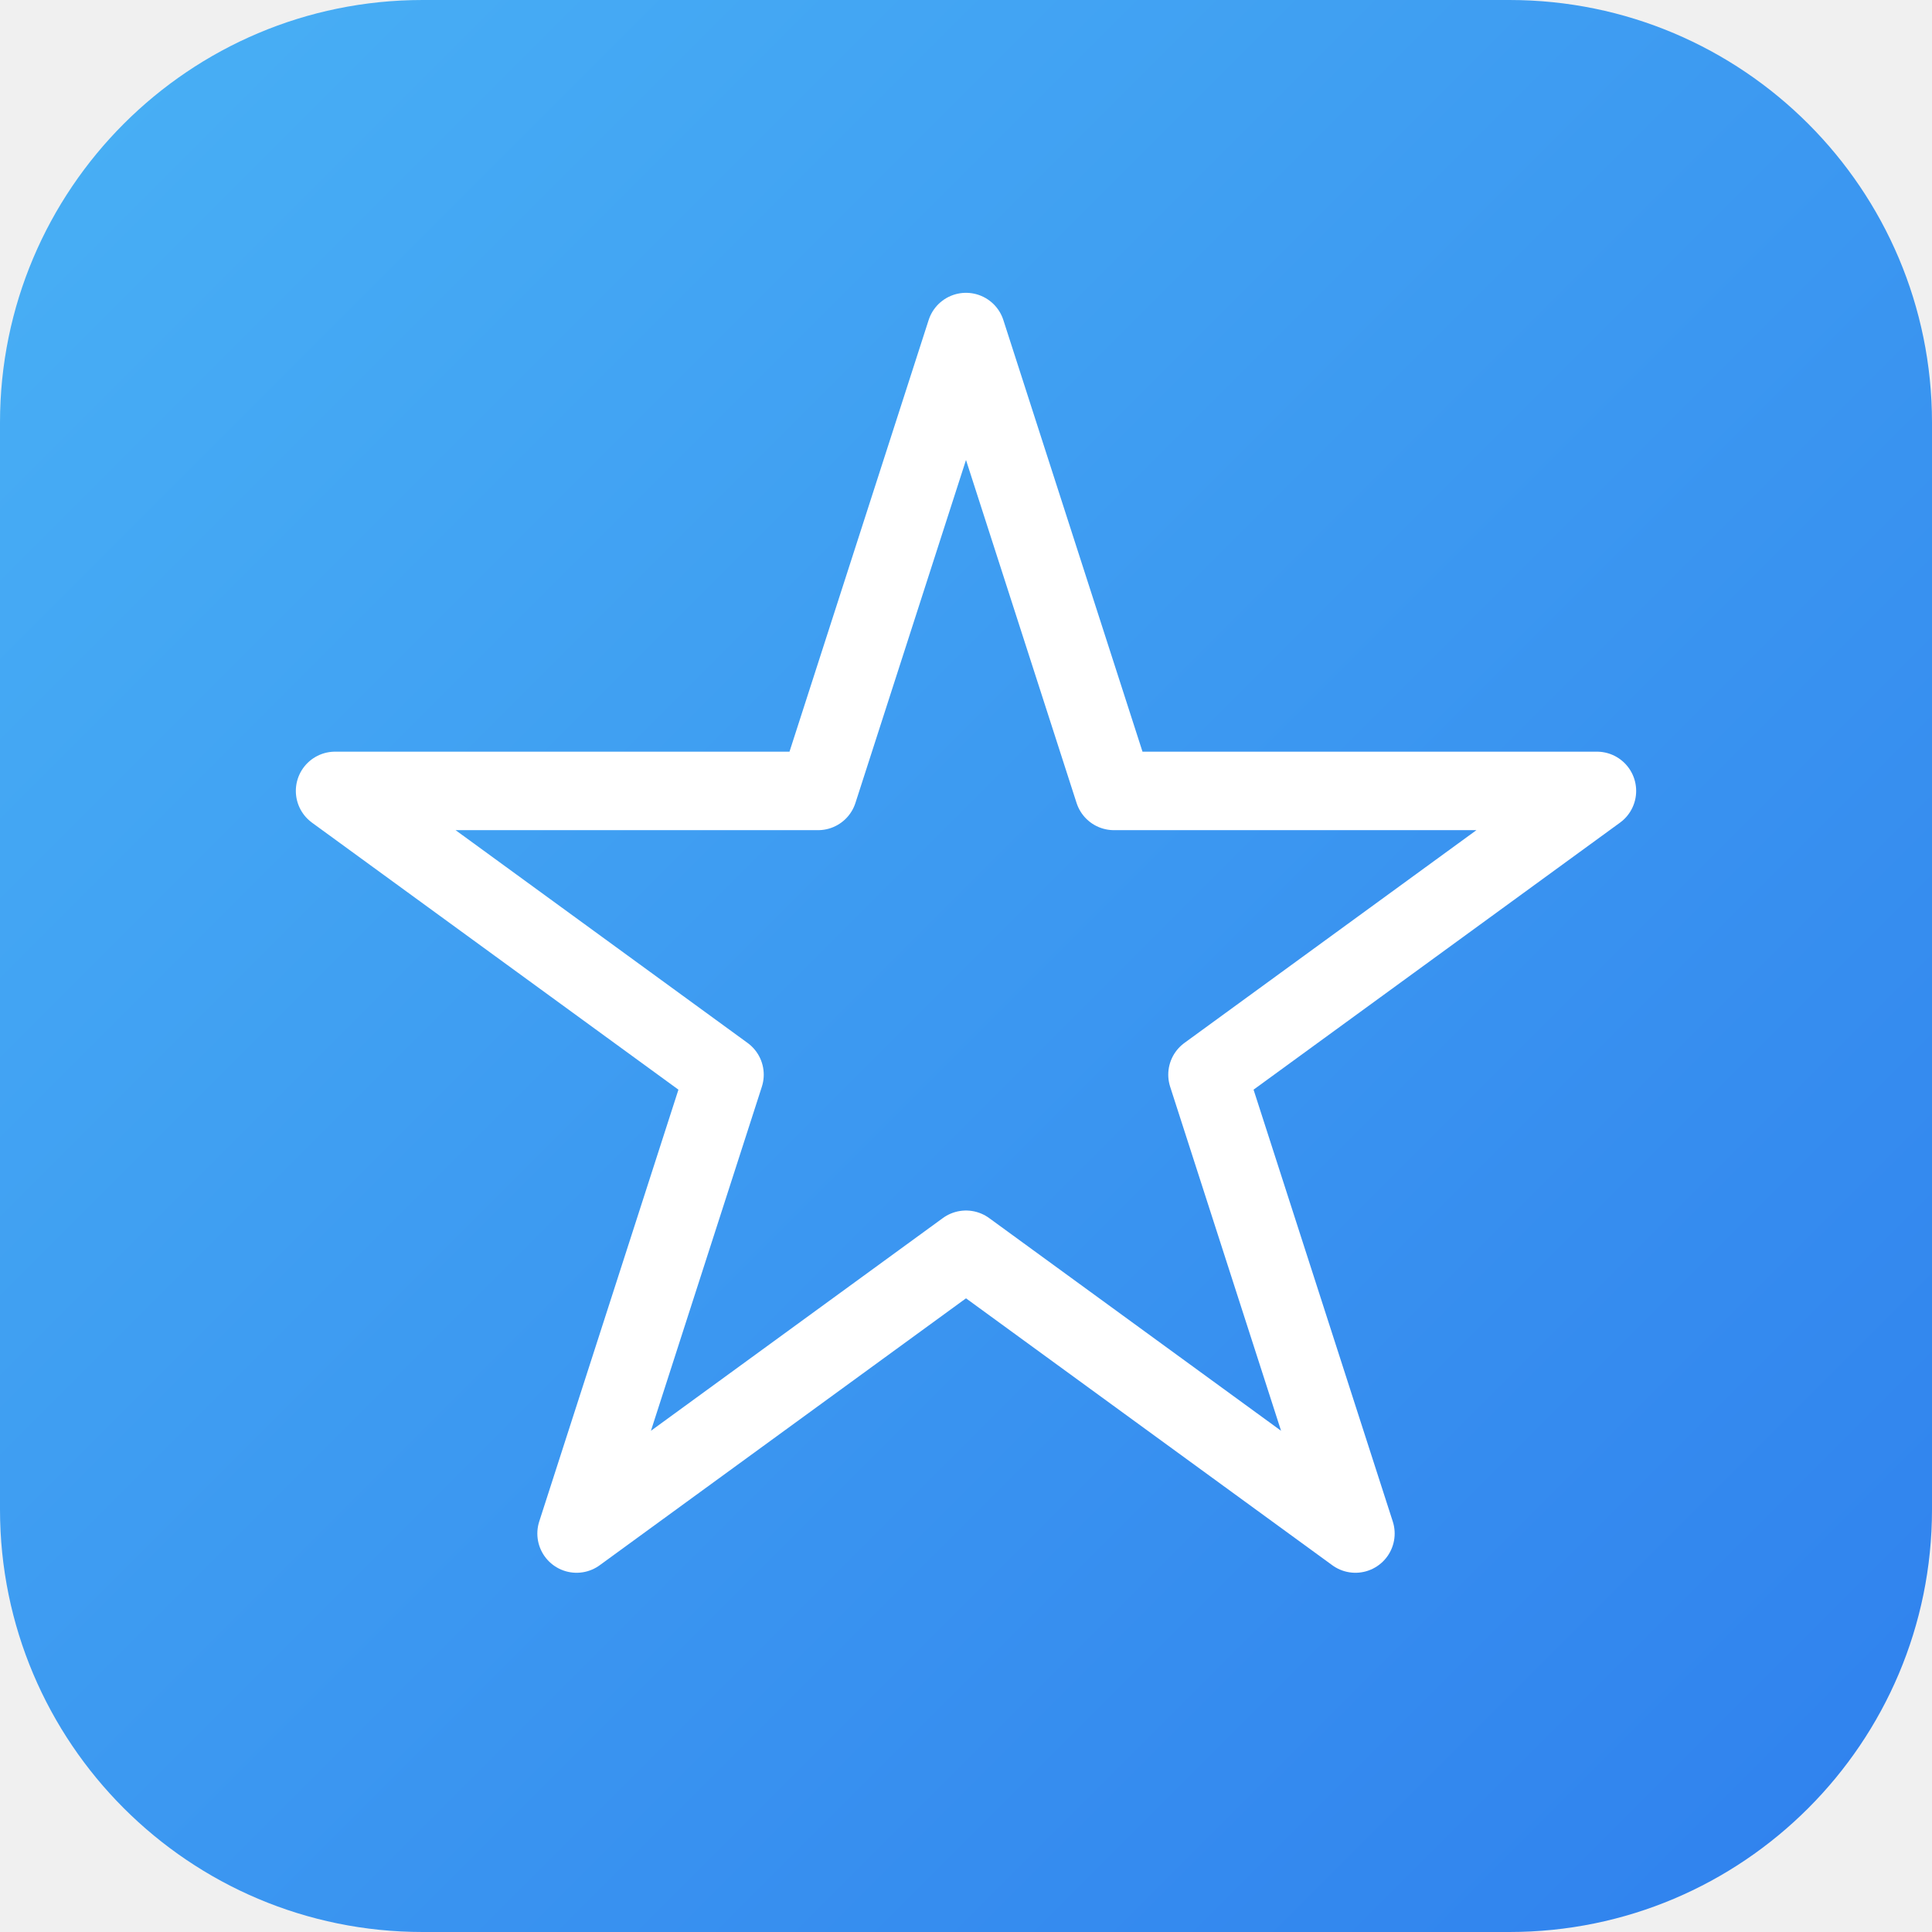
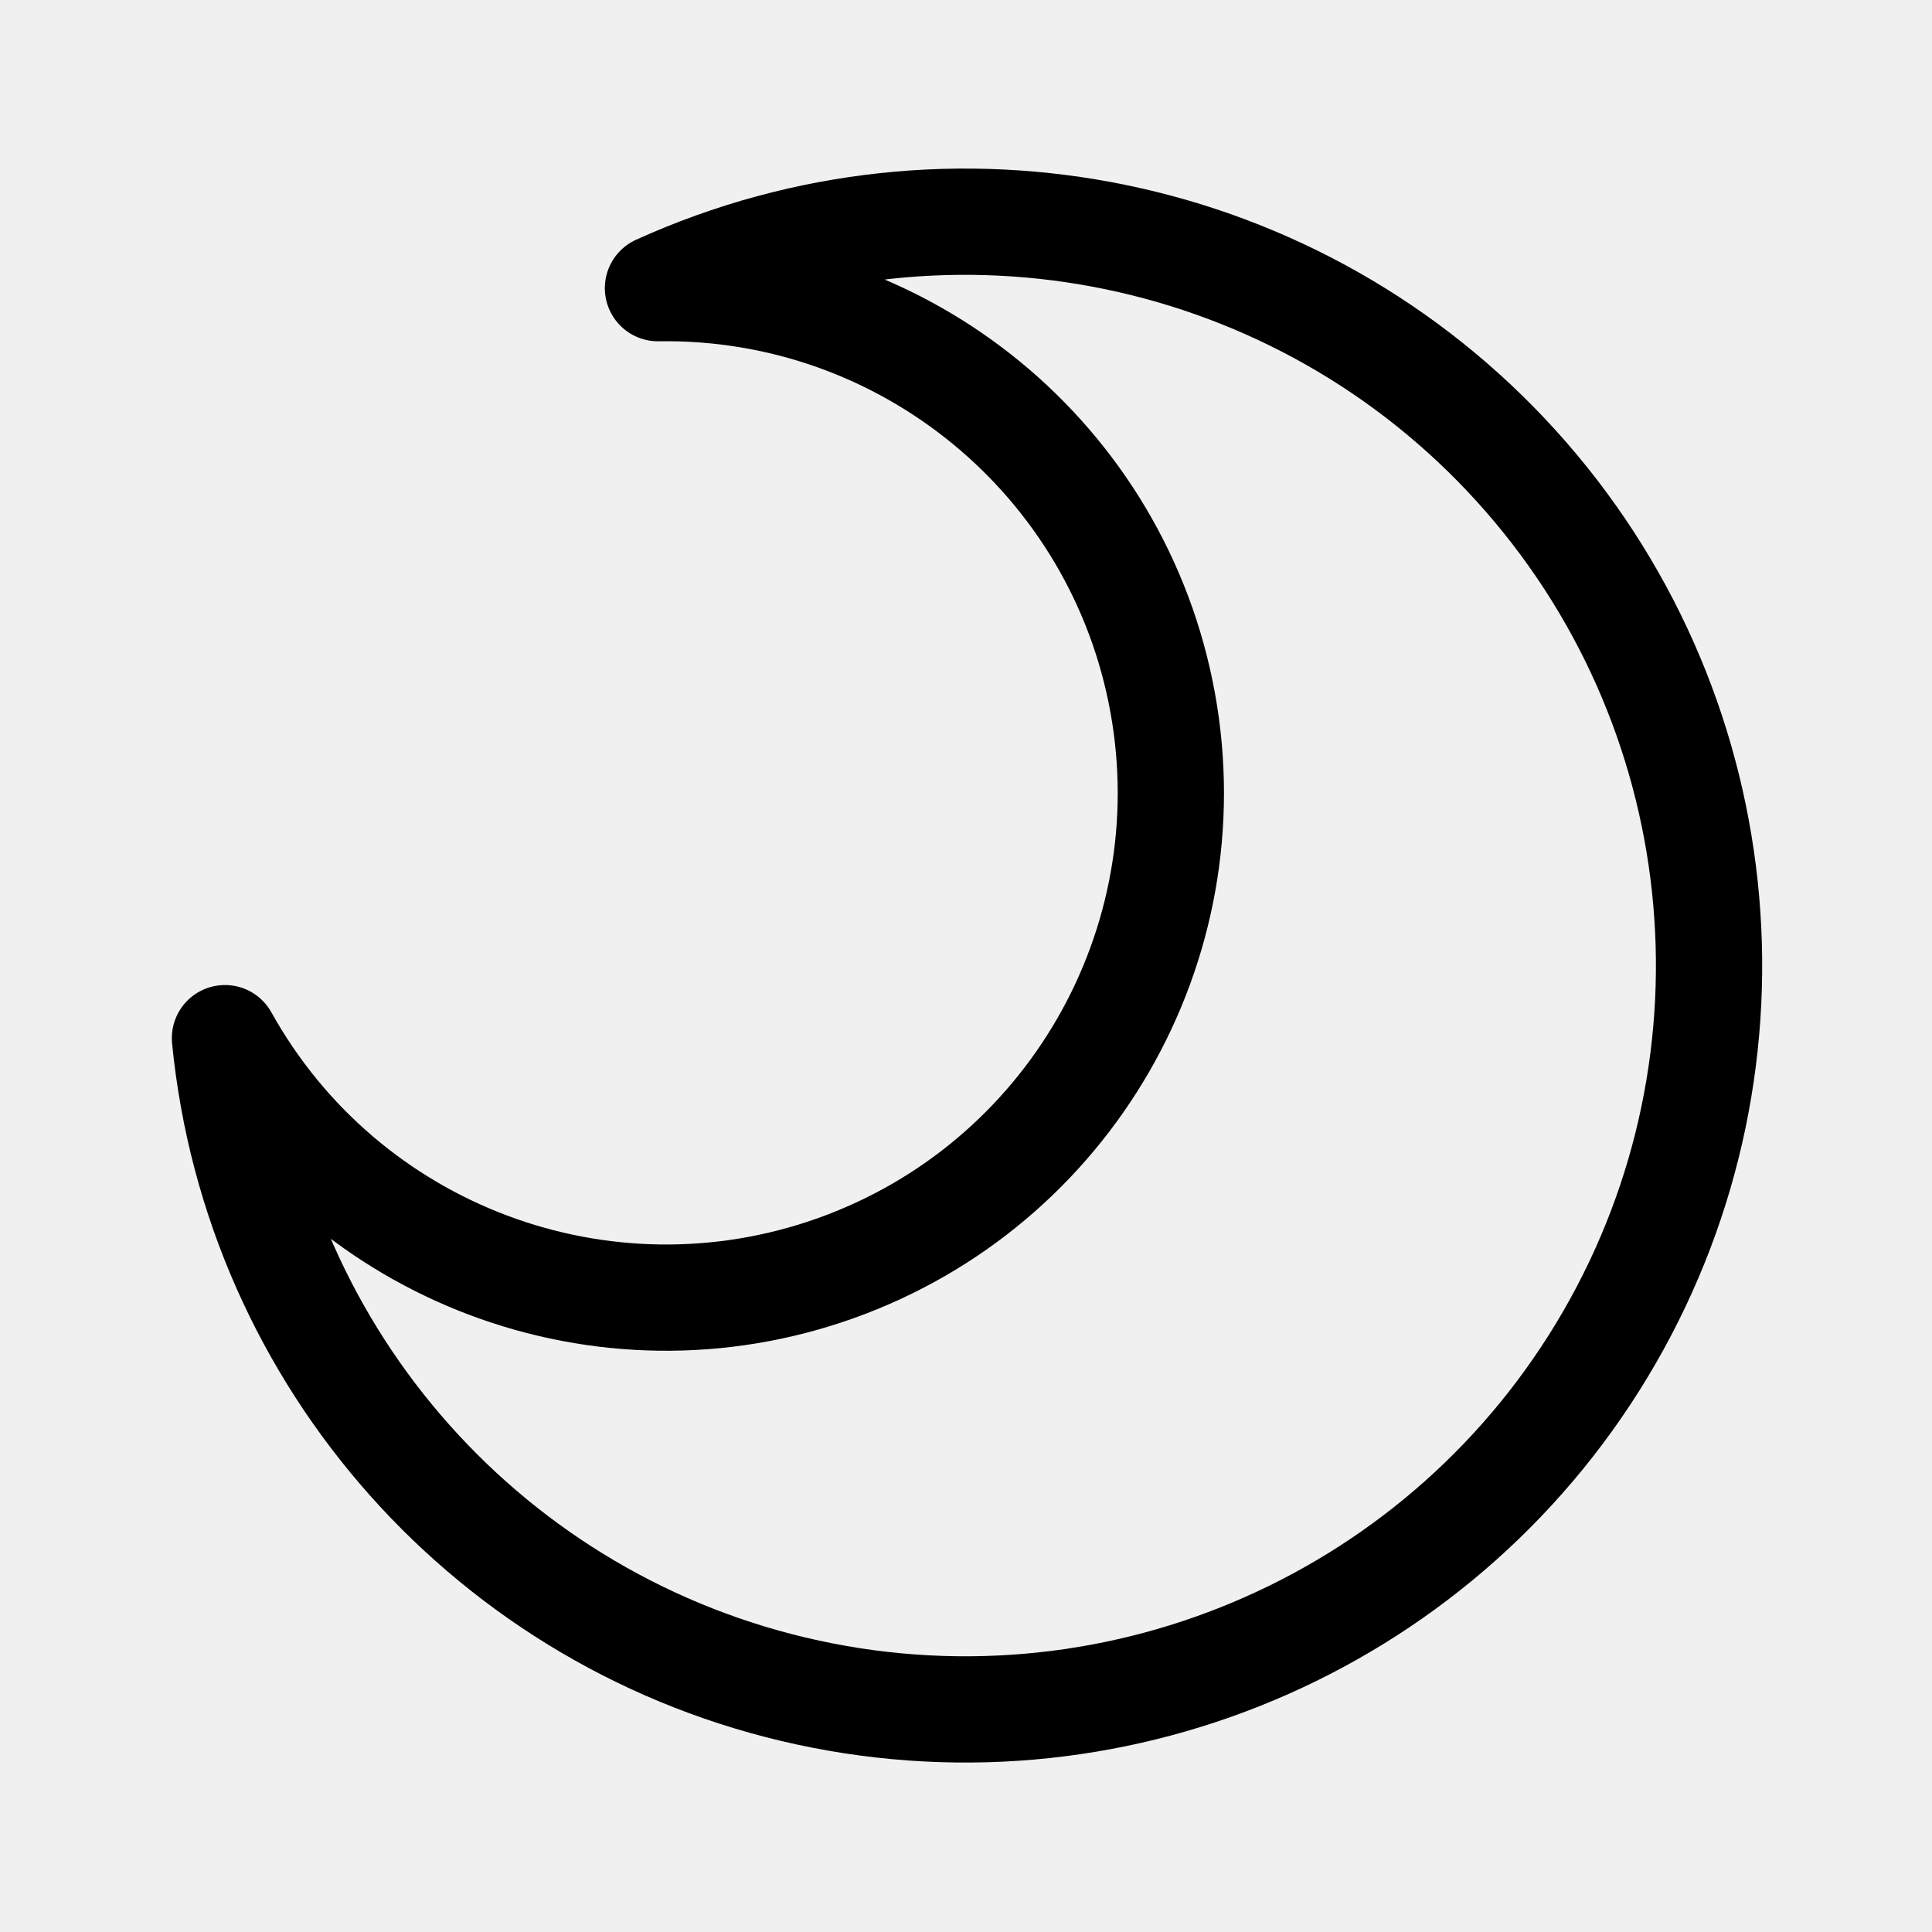
<svg xmlns="http://www.w3.org/2000/svg" viewBox="0 0 64 64">
-   <defs>
-     <linearGradient id="bg" x1="0" y1="0" x2="1" y2="1">
-       <stop offset="0" stop-color="#49B1F5" />
-       <stop offset="1" stop-color="#2F80ED" />
-     </linearGradient>
-   </defs>
-   <rect width="64" height="64" rx="14" fill="url(#bg)" />
-   <path d="M32 11 L36.9 26.2 L52.9 26.2 L40 35.6 L44.9 50.8 L32 41.4 L19.1 50.8 L24 35.6 L11.1 26.2 L27.1 26.2 Z" fill="none" stroke="#ffffff" stroke-width="2.6" stroke-linejoin="round" />
+   <g transform="translate(32 32) rotate(30) scale(0.88) translate(-32 -32)">
+     <path d="M9.2 15.7 A28 28 0 1 1 9.2 48.3 A19 19 0 1 0 9.2 15.7 Z" fill="none" stroke="#000000" stroke-width="4" stroke-linejoin="round" />
+   </g>
</svg>
